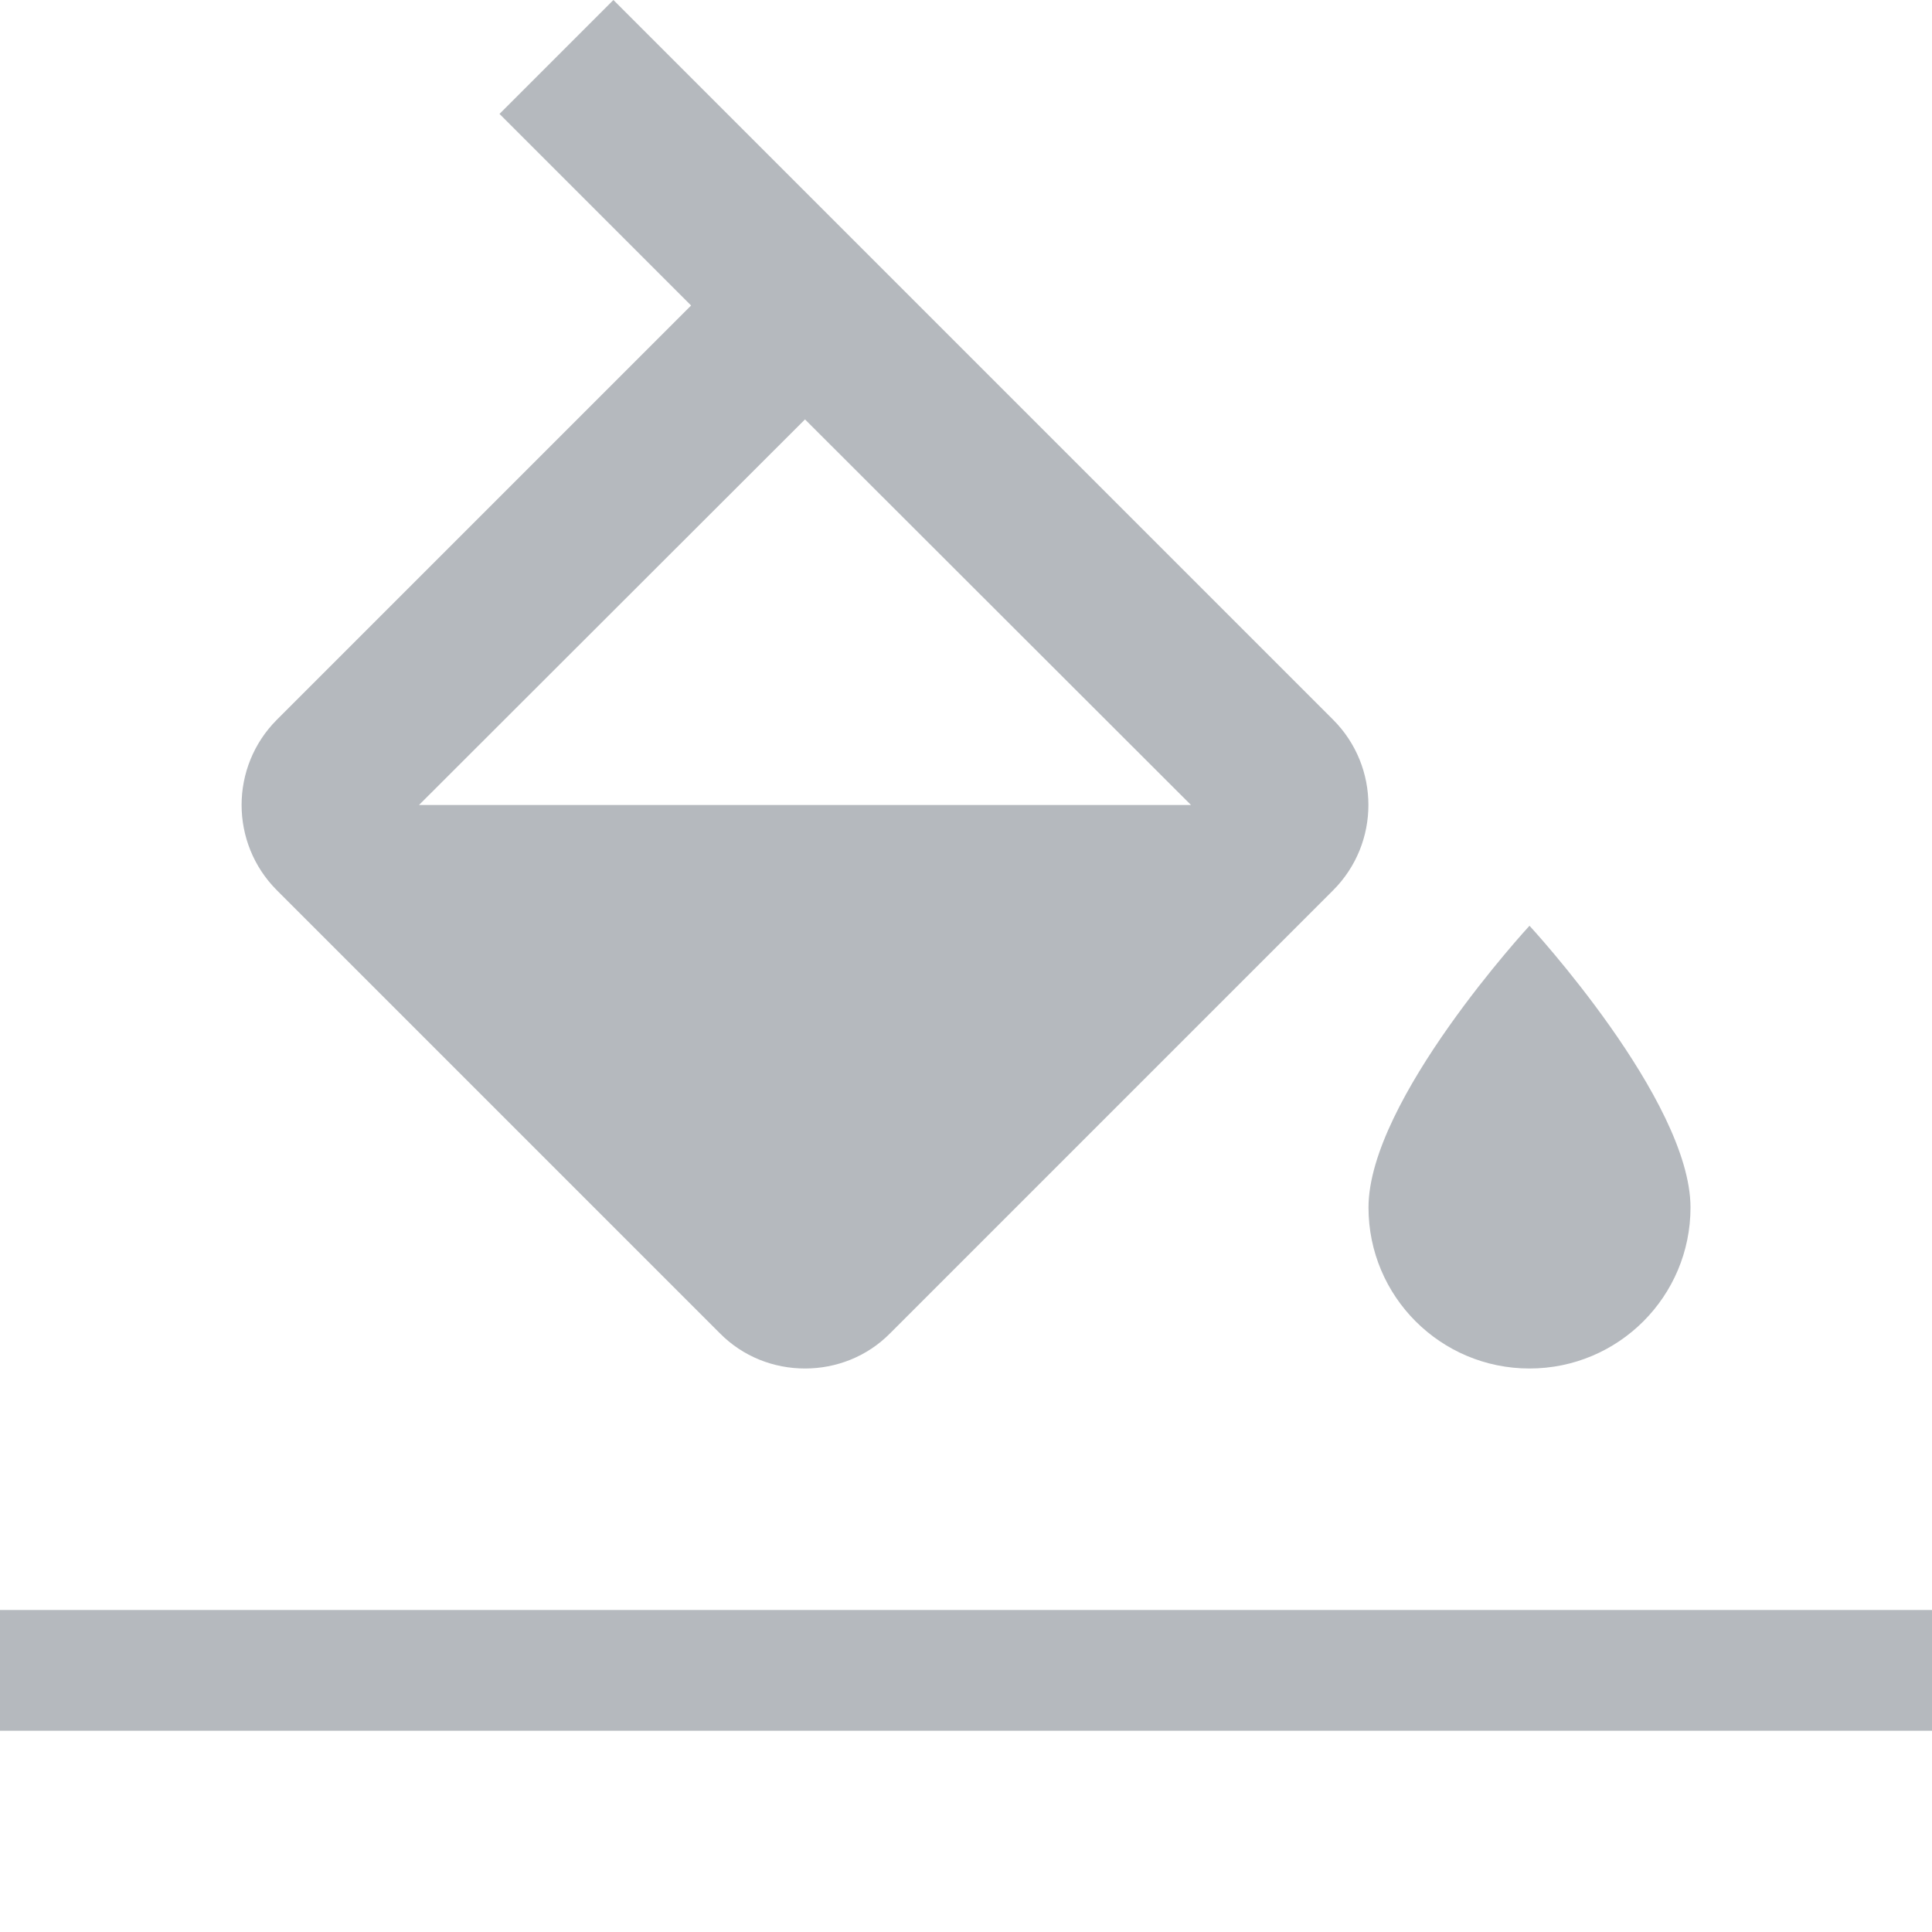
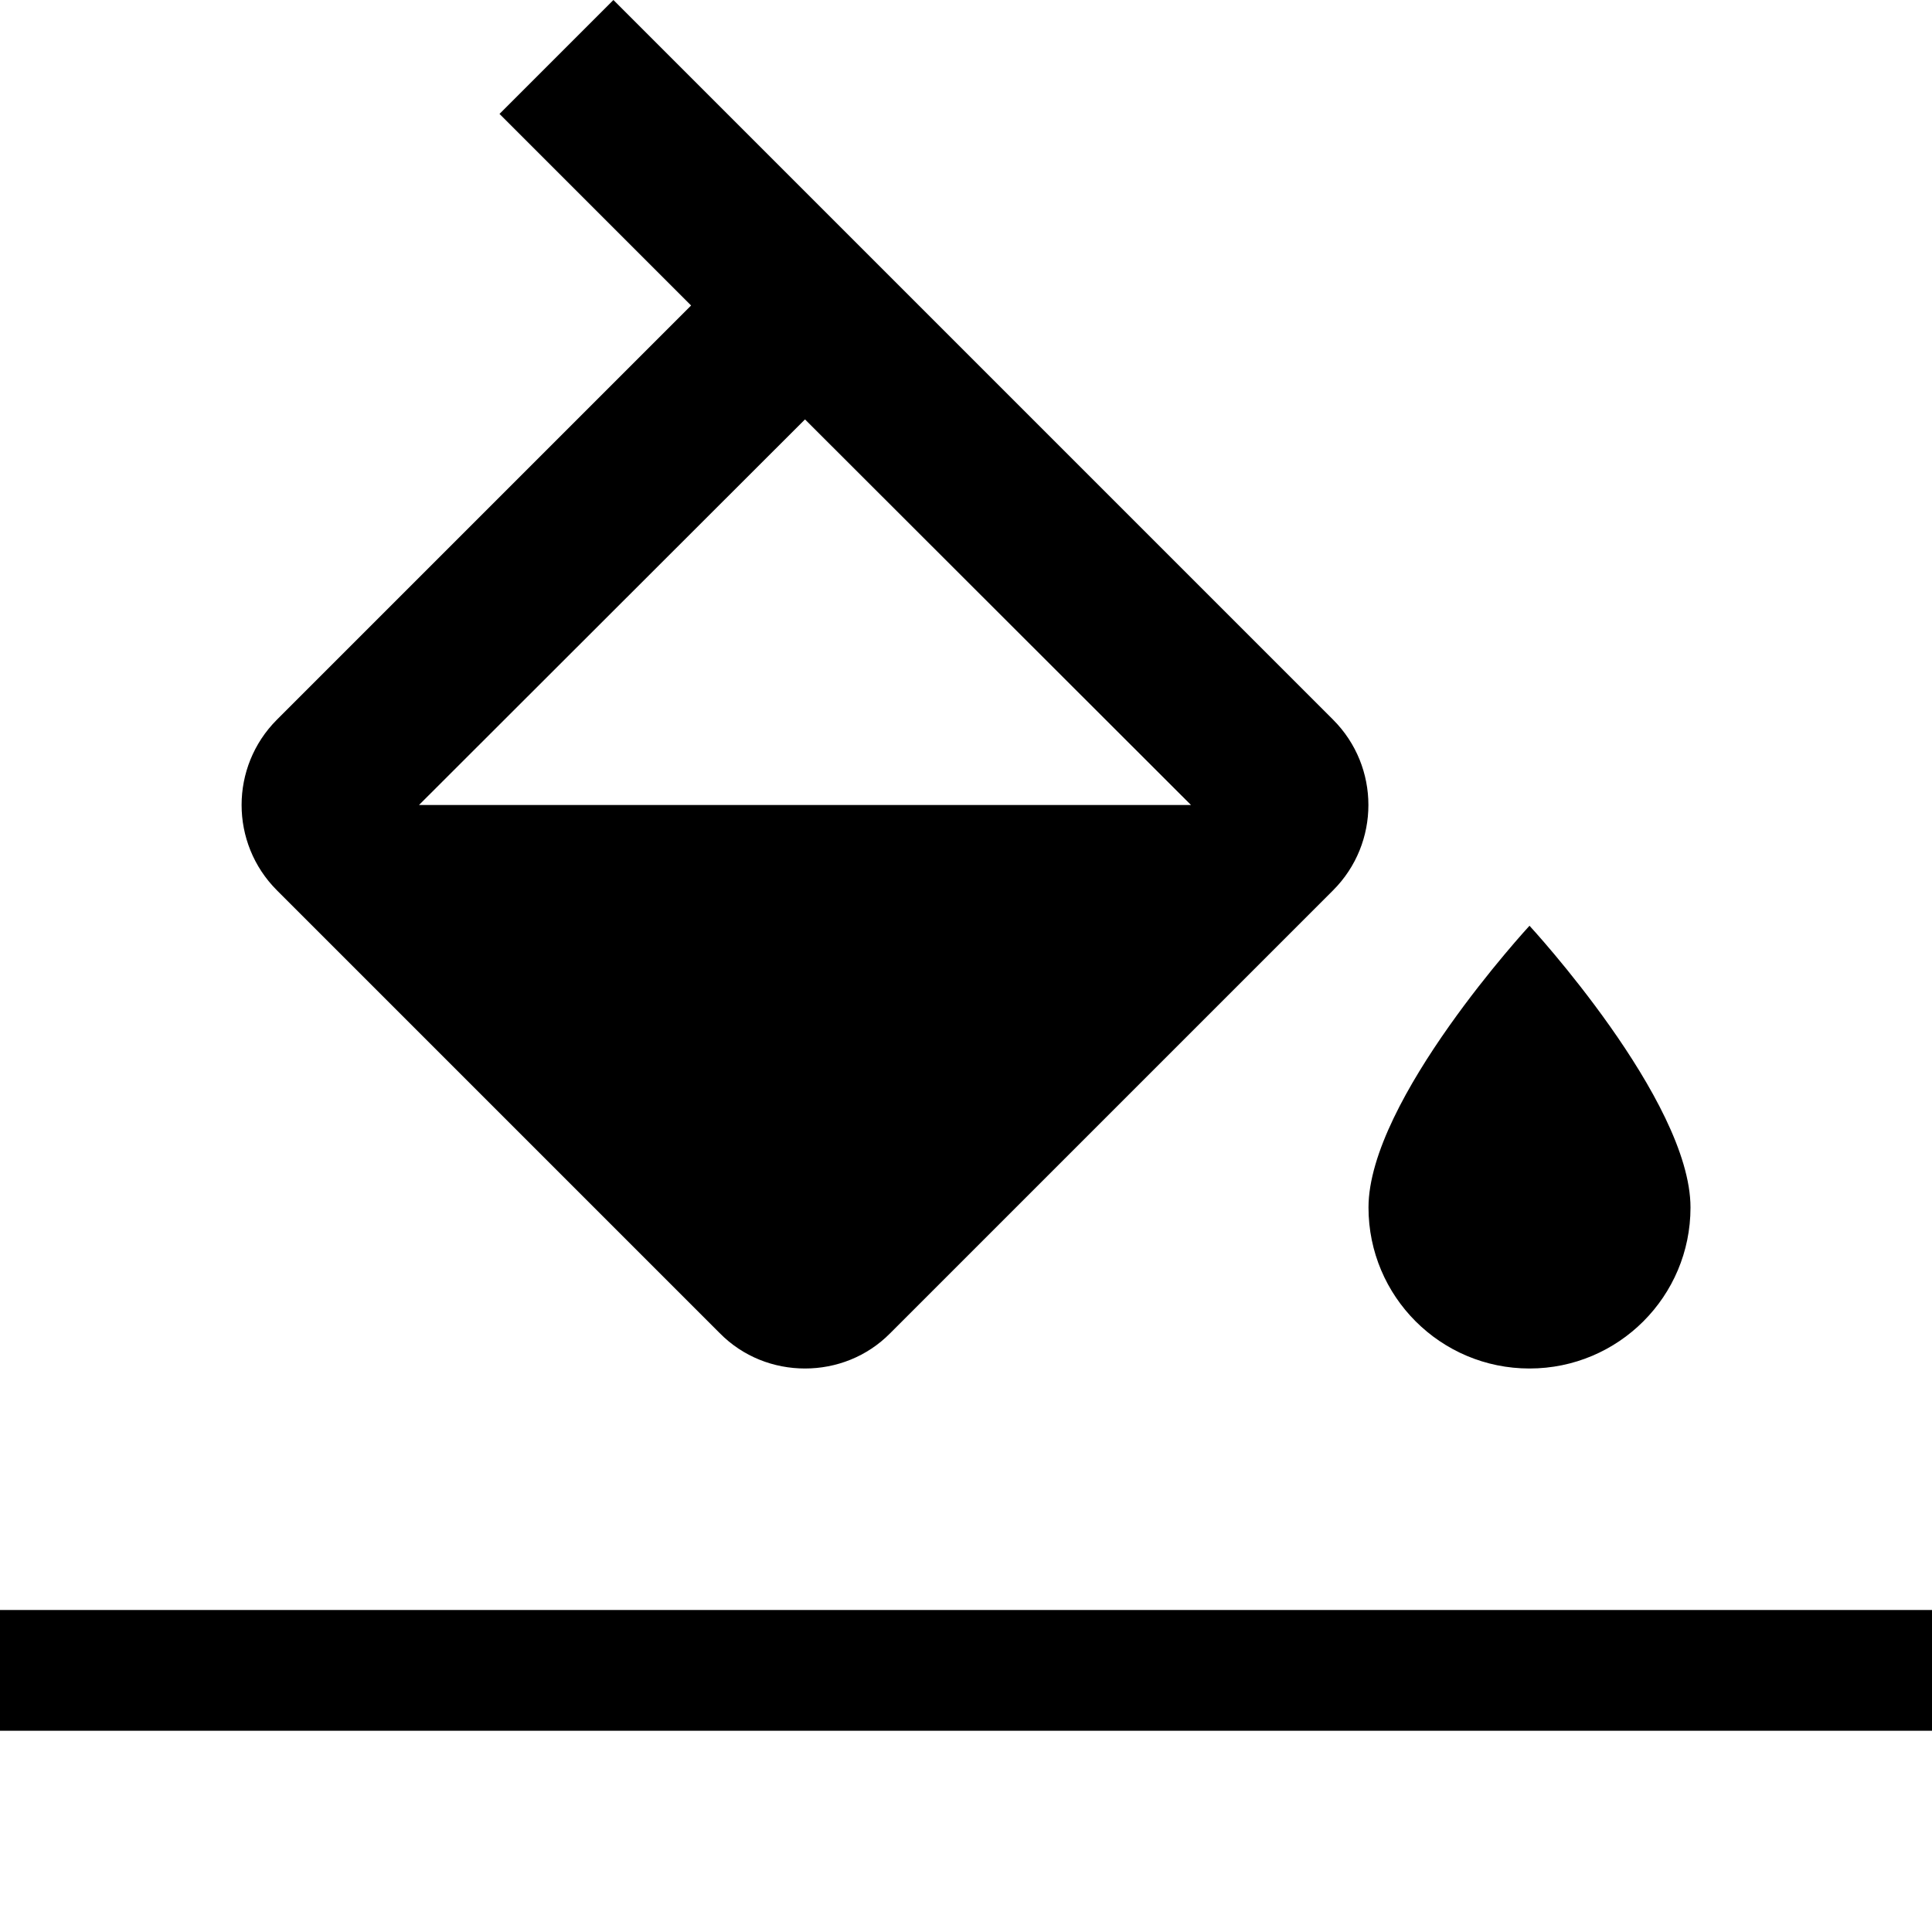
<svg xmlns="http://www.w3.org/2000/svg" version="1.0" id="Layer_1" x="0px" y="0px" width="48px" height="48px" viewBox="0 0 48 48" enable-background="new 0 0 48 48" xml:space="preserve">
  <path fill="none" d="M0,0h48v48H0V0z" />
-   <path fill="#b5b9be" d="M33.12,17.88L15.24,0l-2.83,2.83l4.76,4.76L6.88,17.88c-1.17,1.17-1.17,3.07,0,4.24l11,11C18.46,33.71,19.23,34,20,34 s1.54-0.29,2.12-0.88l11-11C34.29,20.95,34.29,19.05,33.12,17.88z M10.41,20L20,10.42L29.59,20H10.41z M38,23c0,0-4,4.33-4,7 c0,2.21,1.79,4,4,4s4-1.79,4-4C42,27.33,38,23,38,23z" />
-   <rect fill="#b5b9be" y="40" width="48" height="3" />
+   <path d="M33.12,17.88L15.24,0l-2.83,2.83l4.76,4.76L6.88,17.88c-1.17,1.17-1.17,3.07,0,4.24l11,11C18.46,33.71,19.23,34,20,34 s1.54-0.29,2.12-0.88l11-11C34.29,20.95,34.29,19.05,33.12,17.88z M10.41,20L20,10.42L29.59,20H10.41z M38,23c0,0-4,4.33-4,7 c0,2.21,1.79,4,4,4s4-1.79,4-4C42,27.33,38,23,38,23z" />
+   <rect y="40" width="48" height="3" />
</svg>
